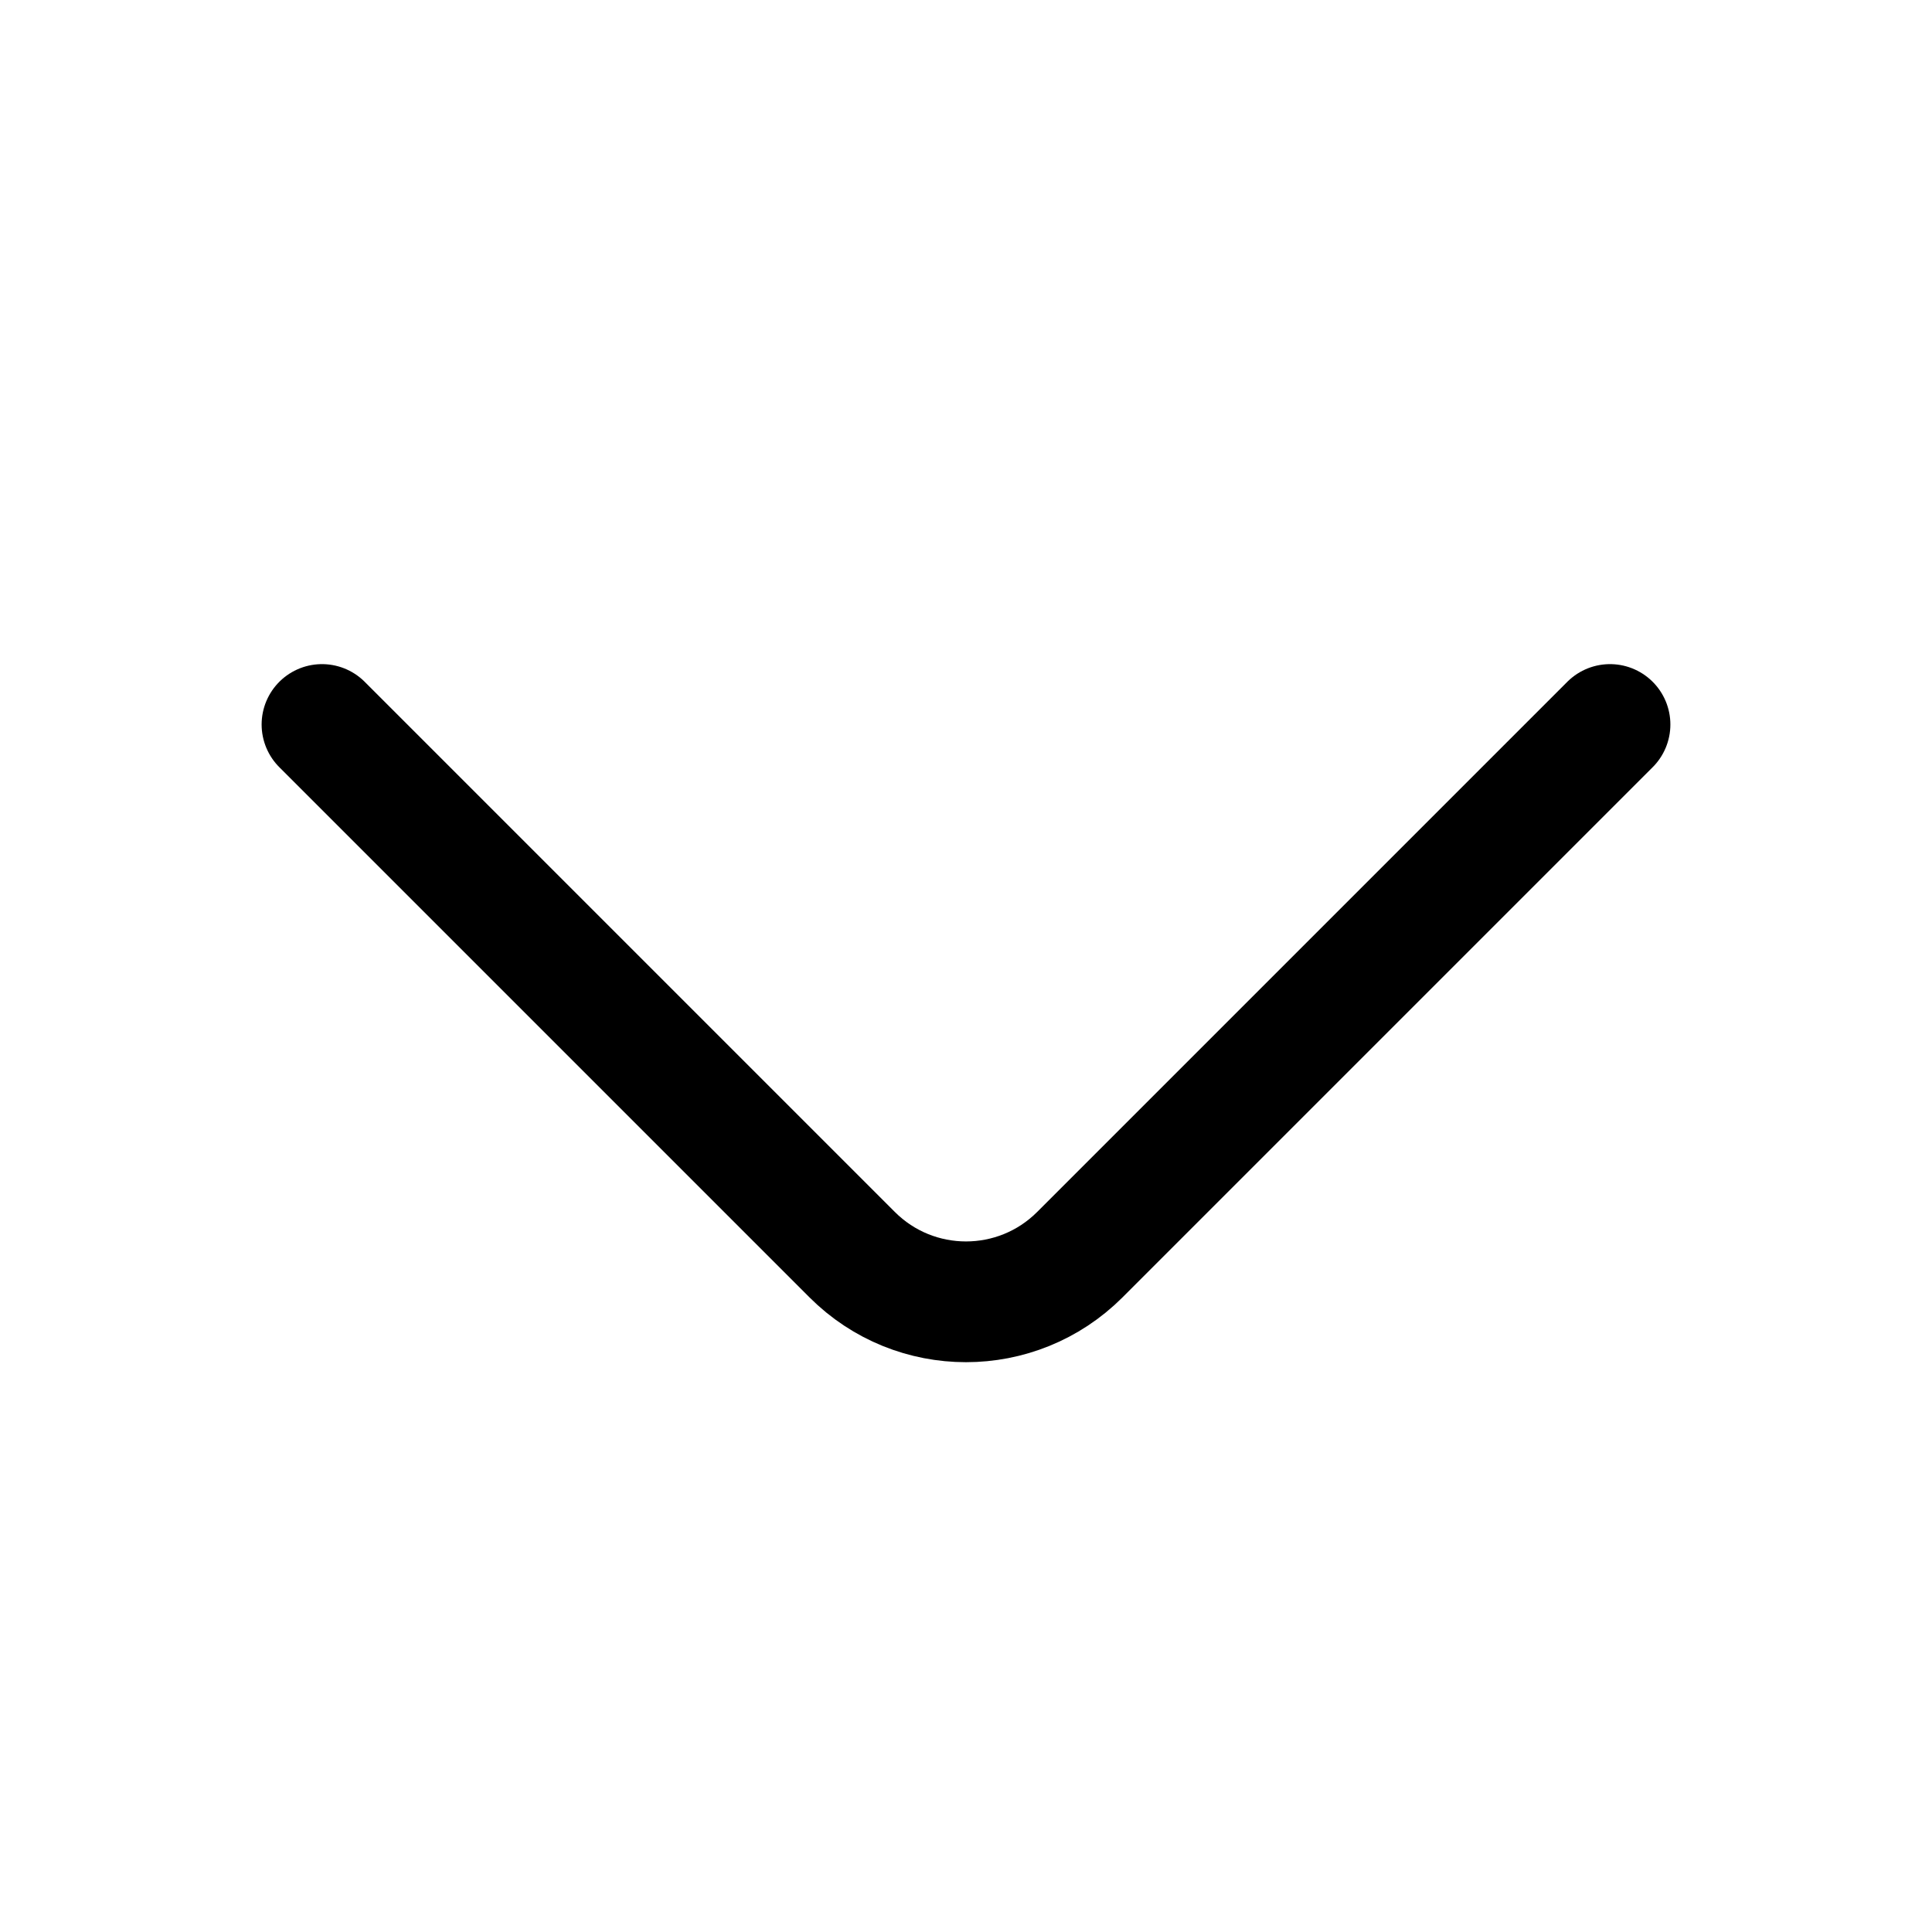
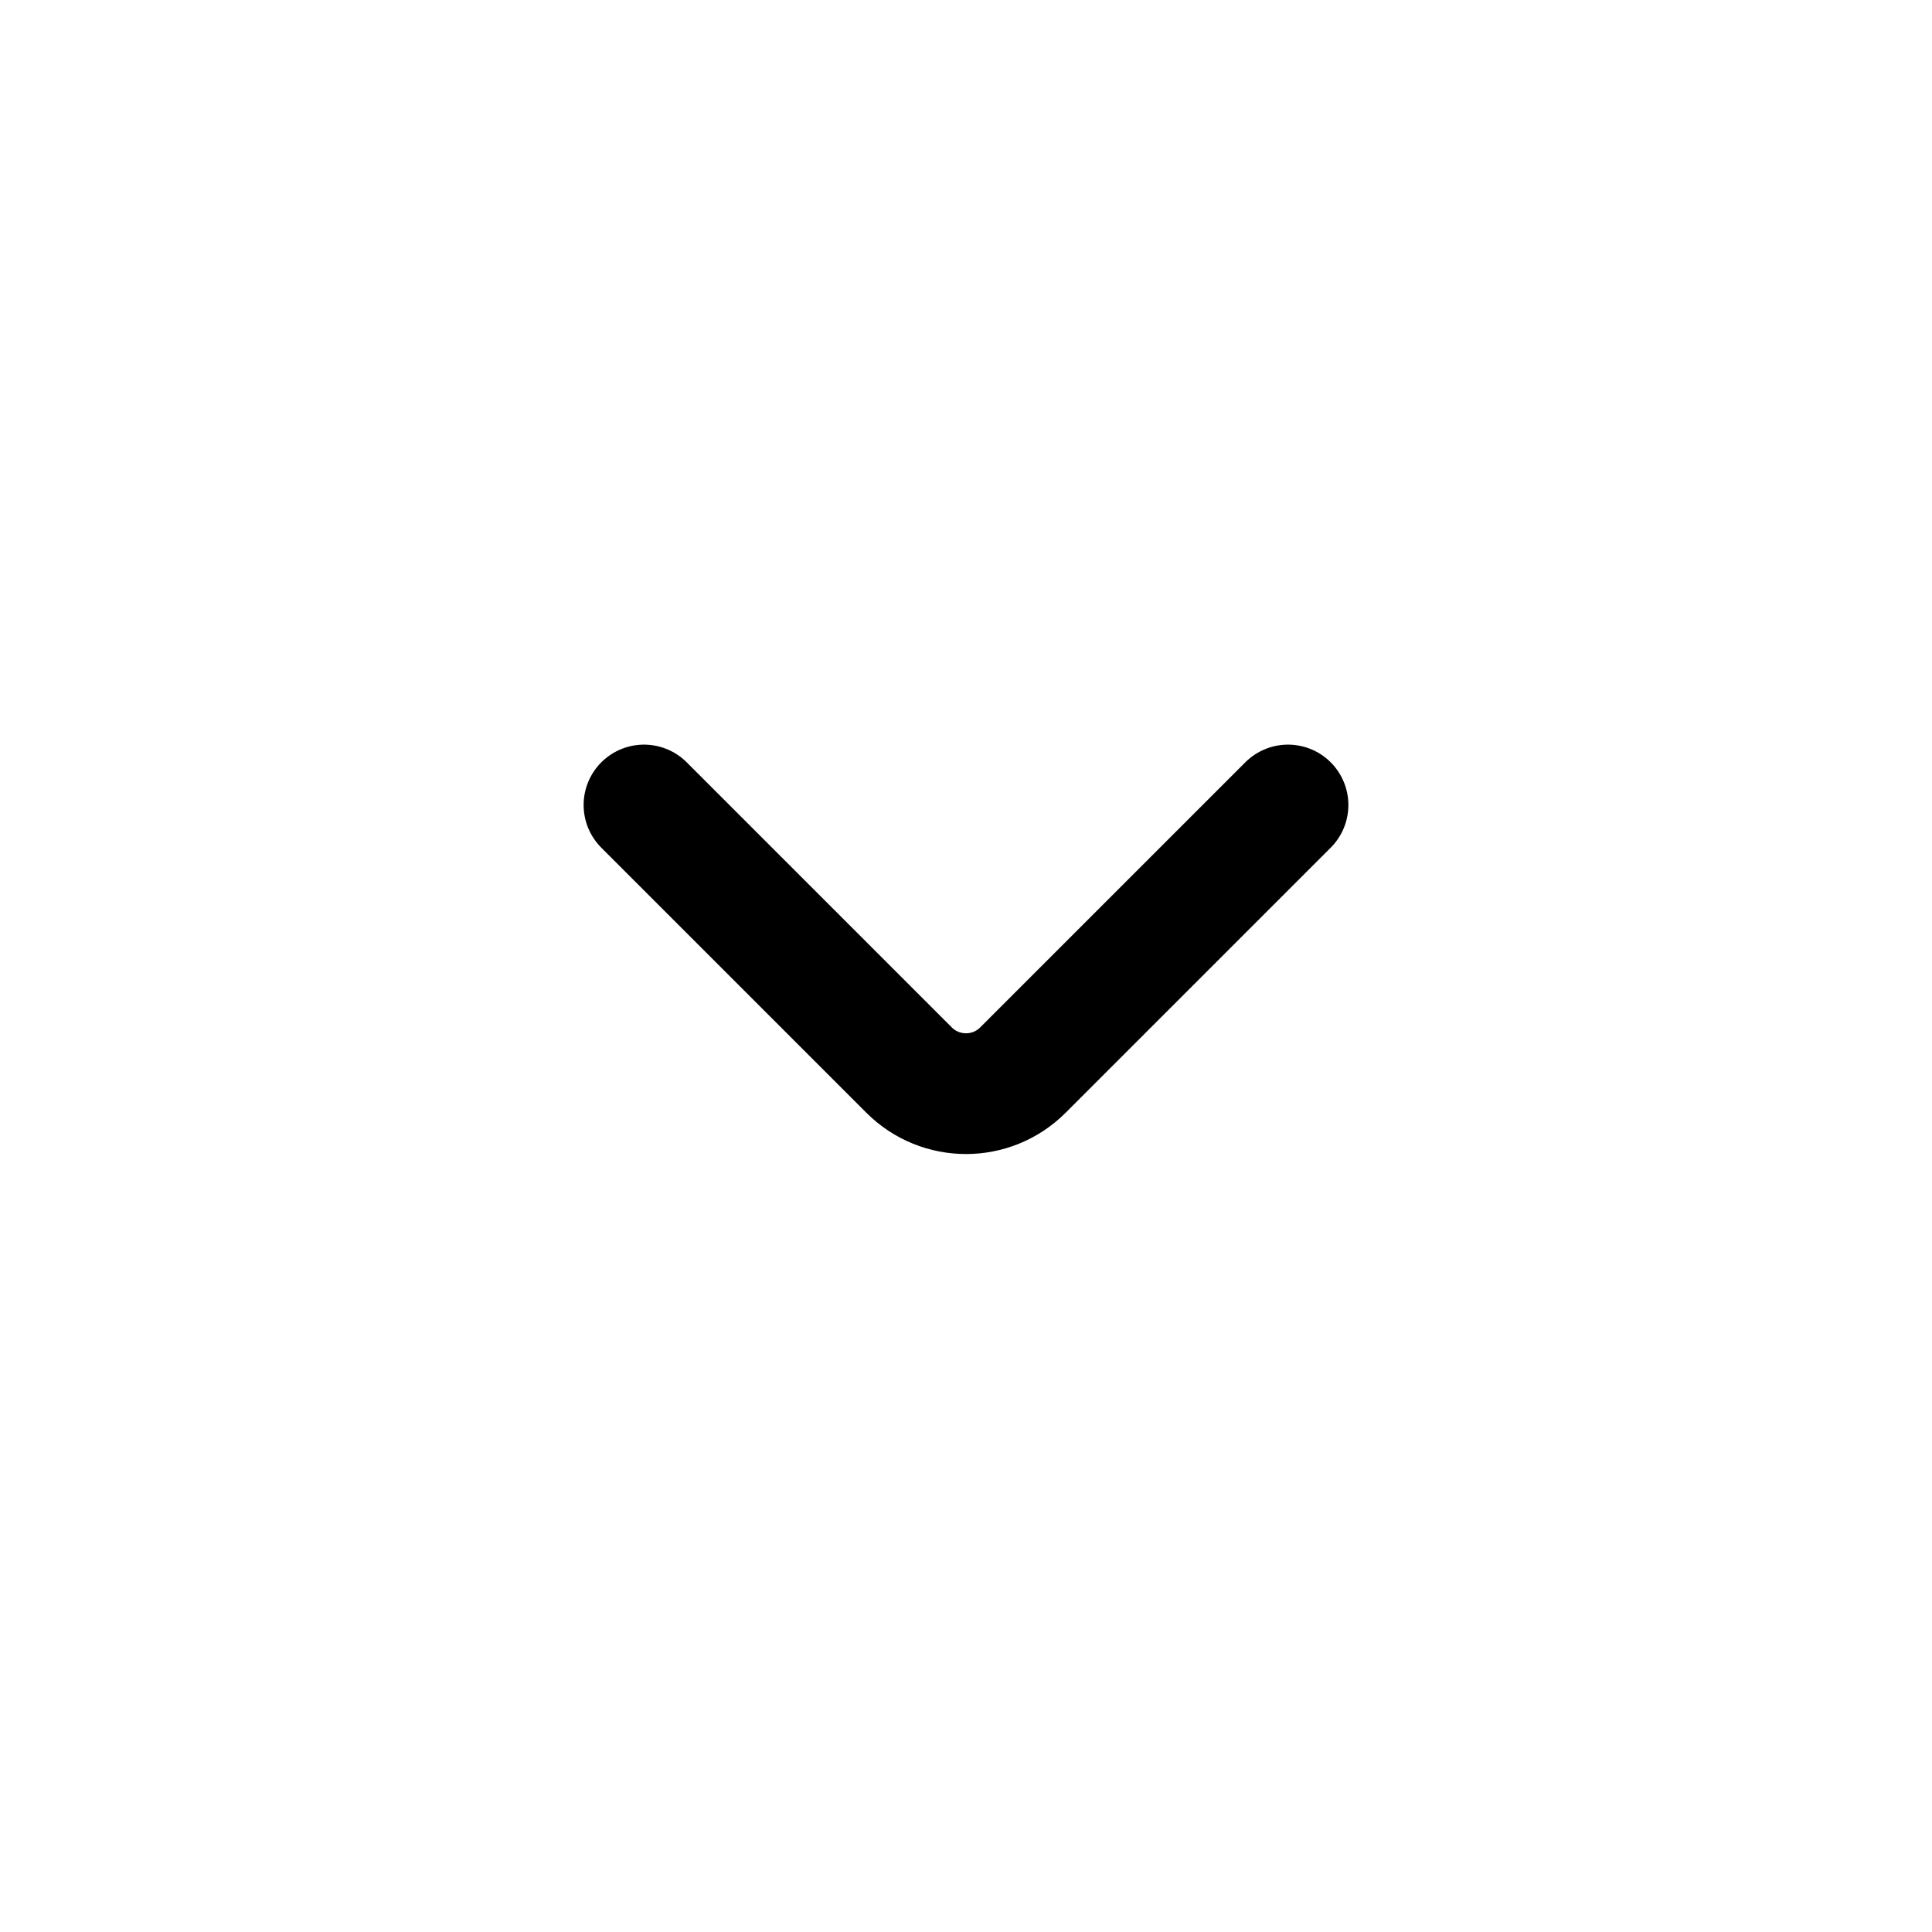
<svg xmlns="http://www.w3.org/2000/svg" width="24" height="24" fill="none" viewBox="0 0 24 24">
-   <path stroke="currentColor" stroke-linecap="round" stroke-linejoin="round" stroke-width="1.5" d="m20 9-6.586 6.586a2 2 0 0 1-2.828 0L4 9" />
+   <path stroke="currentColor" stroke-linecap="round" stroke-linejoin="round" stroke-width="1.5" d="m8 10 3.293 3.293a1 1 0 0 0 1.414 0L16 10" />
</svg>
